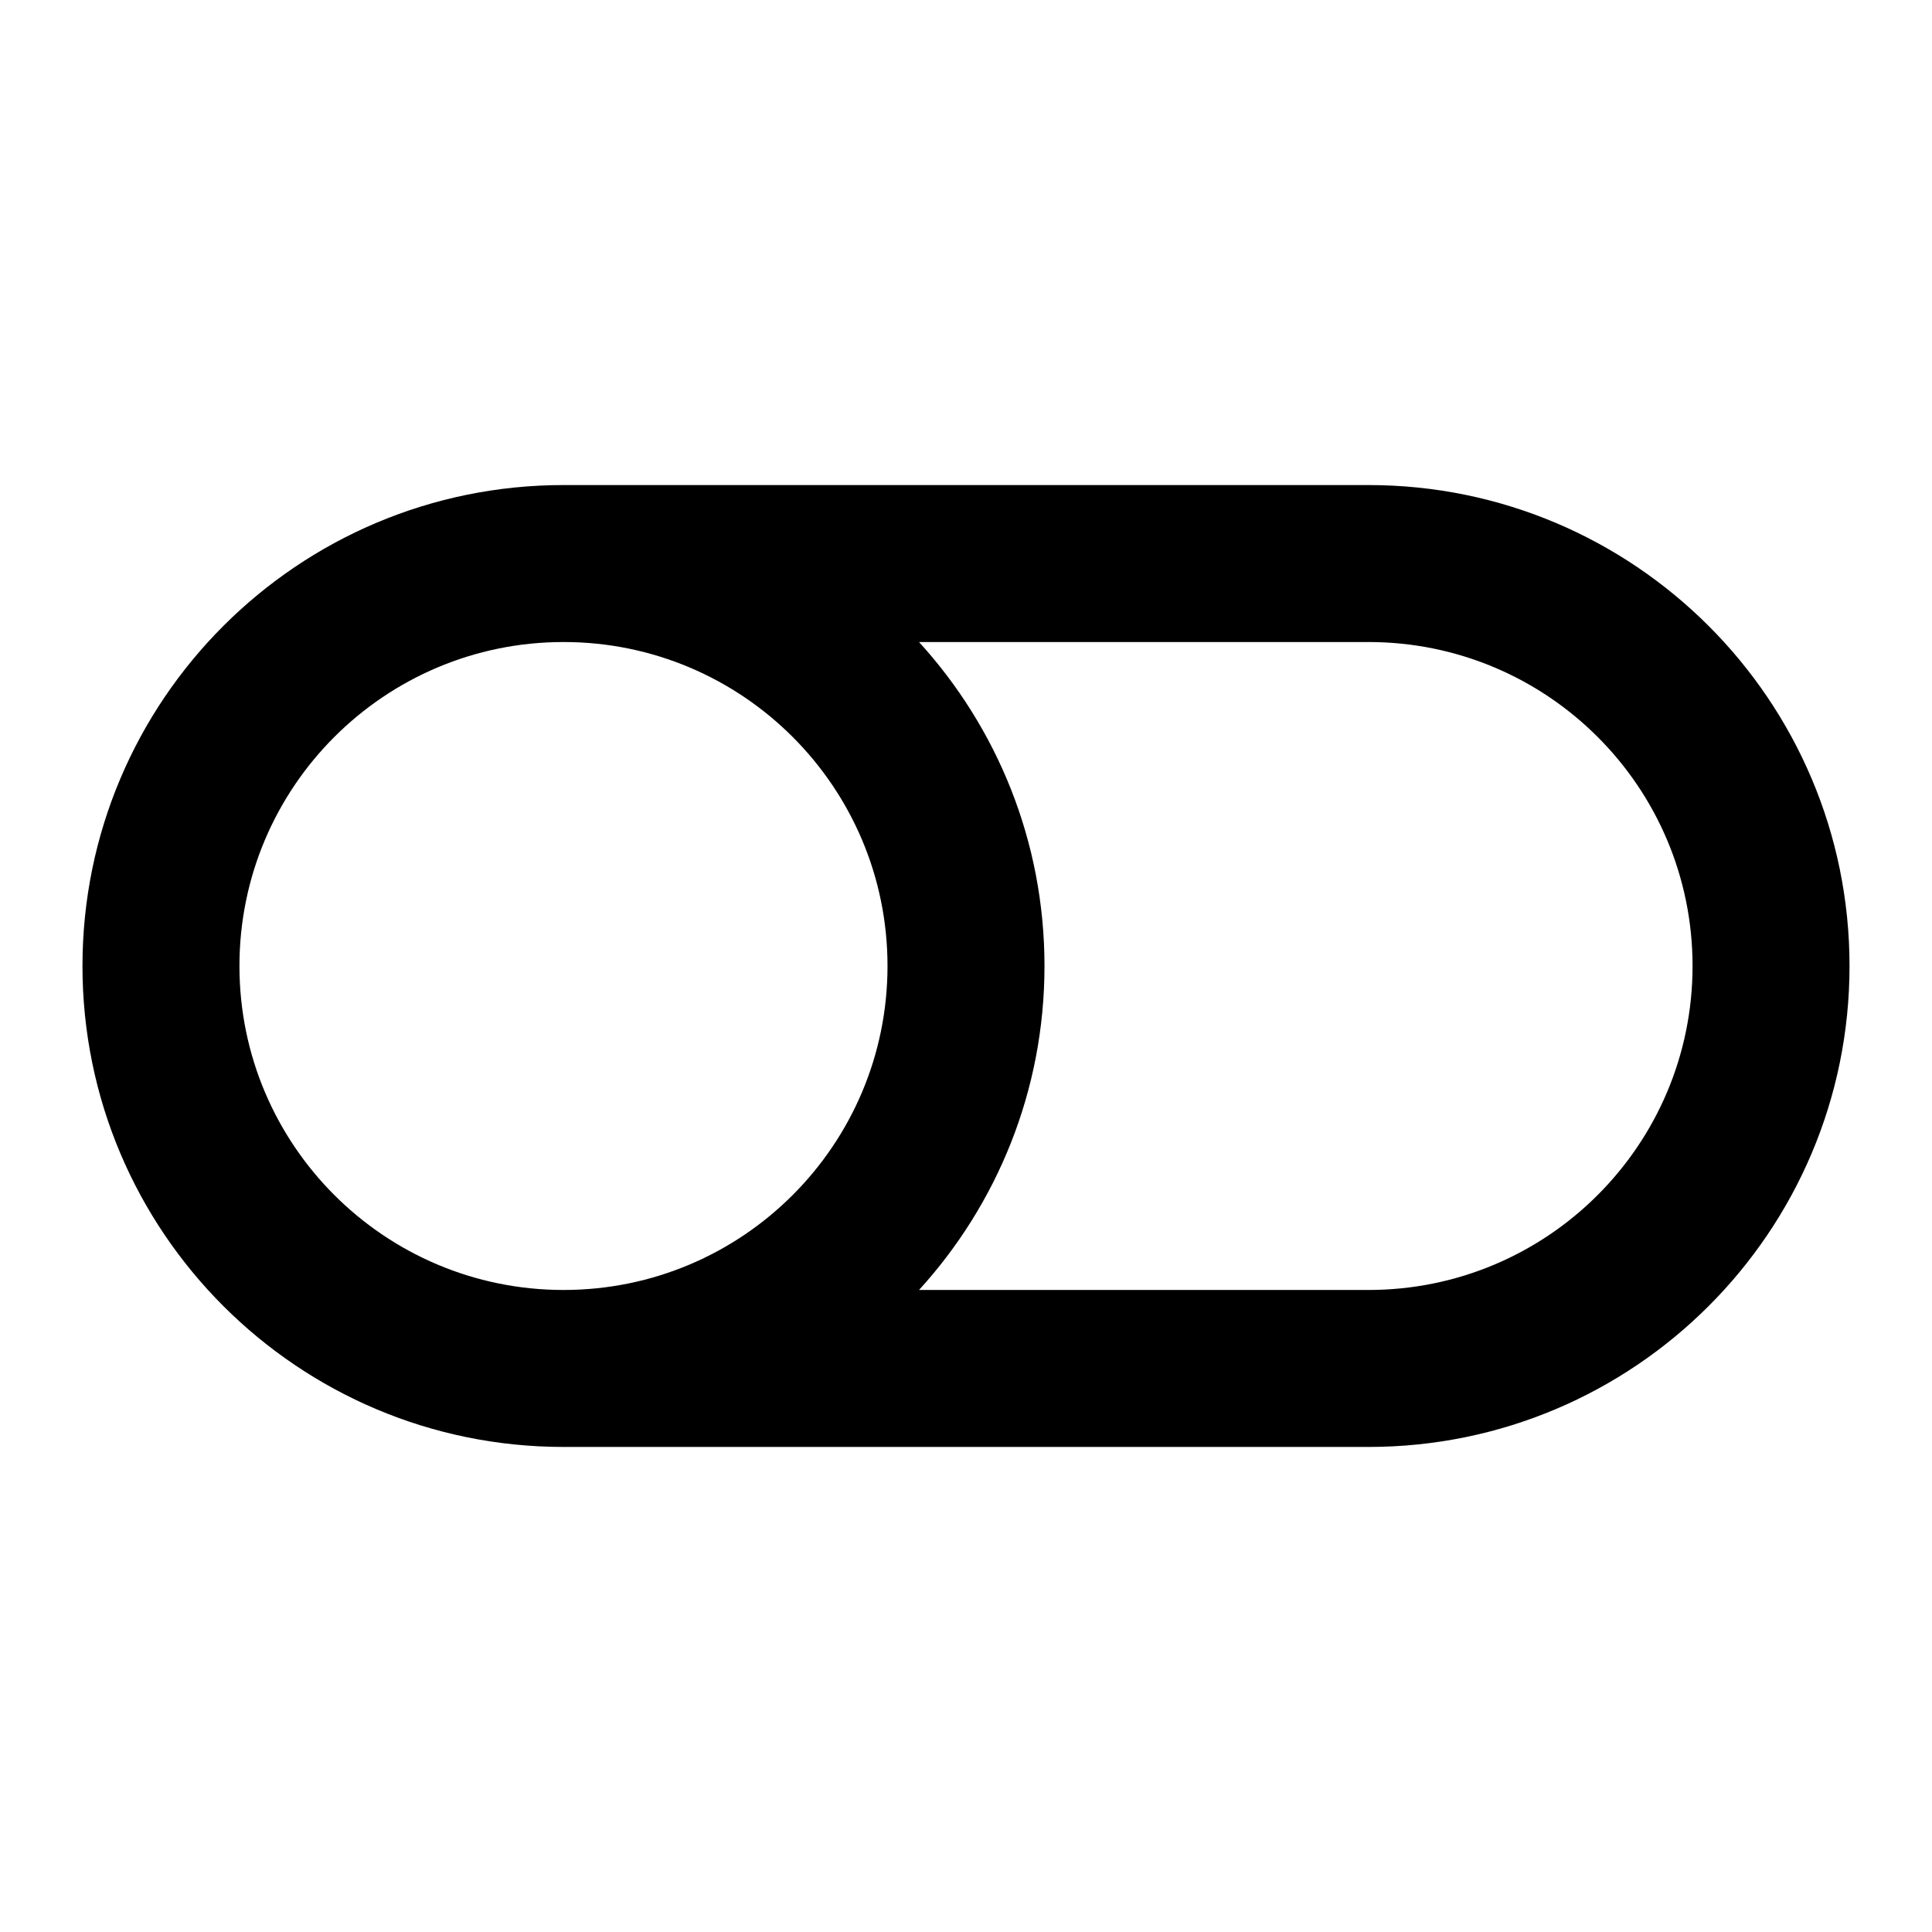
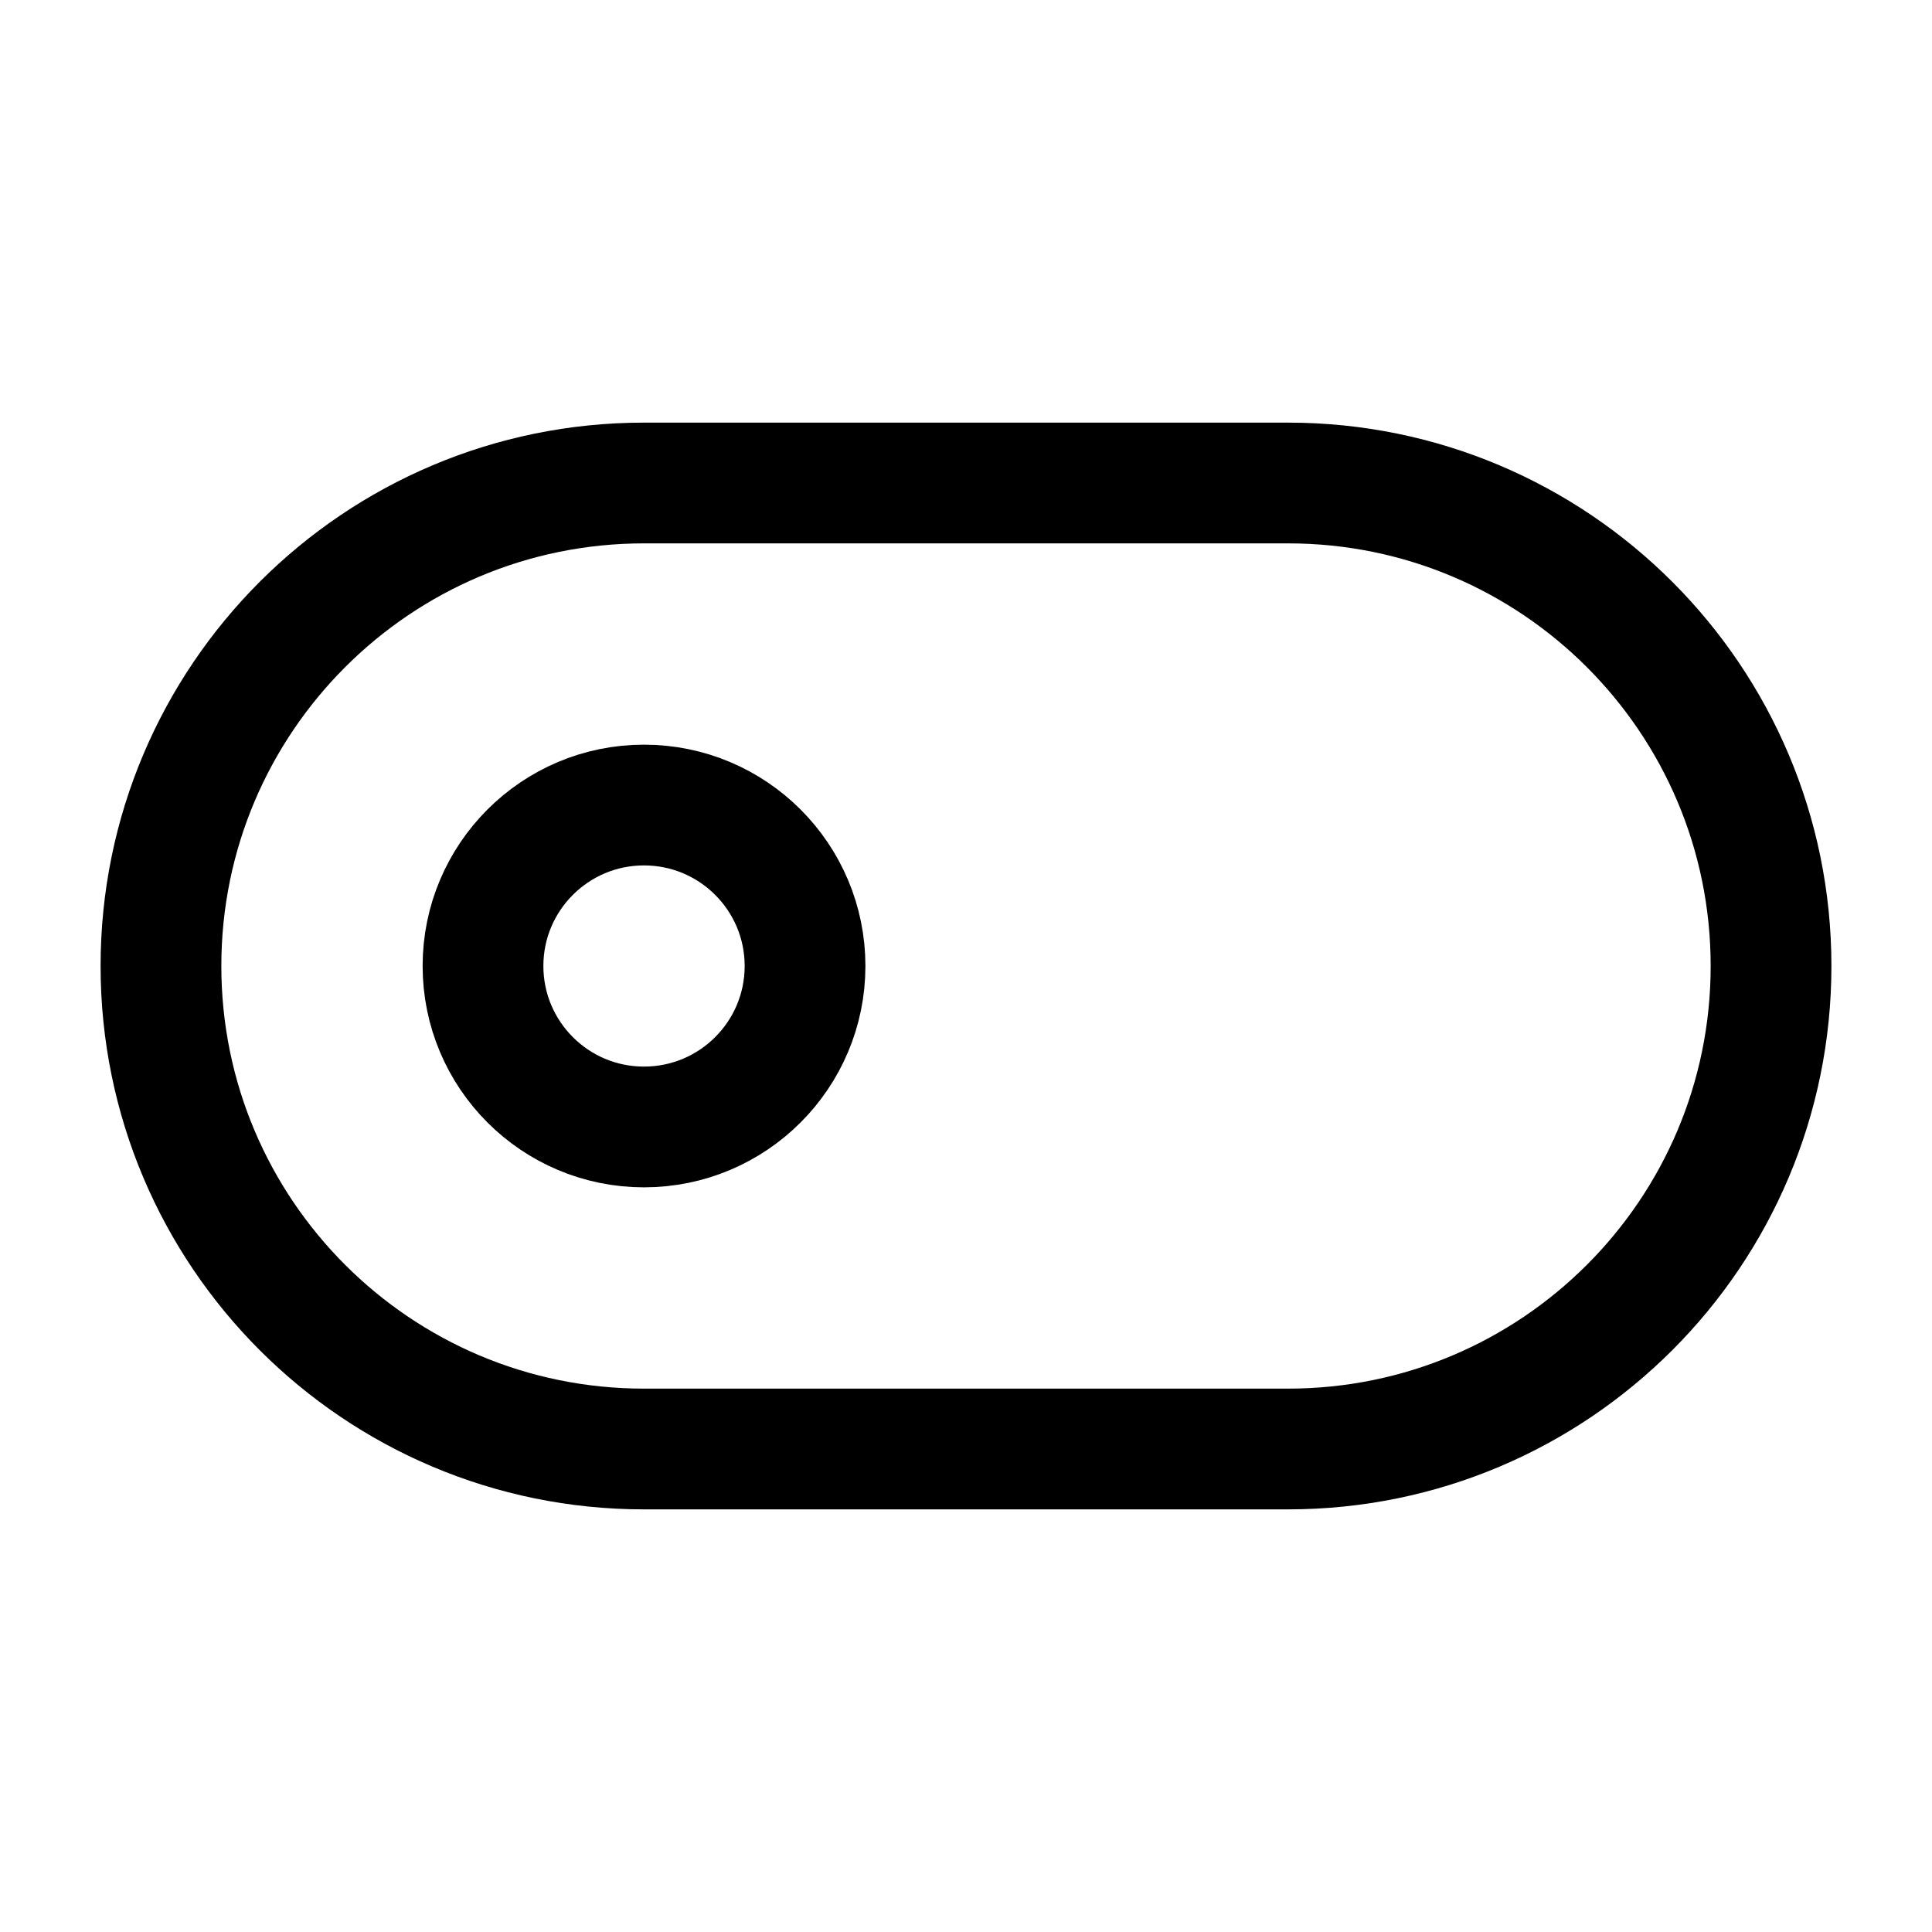
- <svg xmlns="http://www.w3.org/2000/svg" width="16" height="16" viewBox="0 0 16 16">
-   <path fill-rule="evenodd" clip-rule="evenodd" d="M0.683 8C0.683 5.8 2.467 4.017 4.667 4.017H11.333C13.533 4.017 15.317 5.8 15.317 8C15.317 10.2 13.533 11.983 11.333 11.983H4.667C2.467 11.983 0.683 10.2 0.683 8ZM7.611 10.683H11.333C12.815 10.683 14.017 9.482 14.017 8C14.017 6.518 12.815 5.317 11.333 5.317H7.611C8.256 6.025 8.65 6.966 8.65 8C8.65 9.034 8.256 9.975 7.611 10.683ZM4.667 5.317C3.185 5.317 1.983 6.518 1.983 8C1.983 9.482 3.185 10.683 4.667 10.683C6.149 10.683 7.35 9.482 7.35 8C7.35 6.518 6.149 5.317 4.667 5.317Z" />
+ <svg xmlns="http://www.w3.org/2000/svg" width="16" height="16" viewBox="0 0 16 16" fill="none">
+   <path d="M10.667 4H5.333C3.124 4 1.333 5.791 1.333 8C1.333 10.209 3.124 12 5.333 12H10.667C12.876 12 14.667 10.209 14.667 8C14.667 5.791 12.876 4 10.667 4Z" stroke="currentColor" stroke-linecap="round" stroke-linejoin="round" />
+   <path d="M5.333 9.333C6.07 9.333 6.667 8.736 6.667 8C6.667 7.264 6.07 6.667 5.333 6.667C4.597 6.667 4 7.264 4 8C4 8.736 4.597 9.333 5.333 9.333Z" stroke="currentColor" stroke-linecap="round" stroke-linejoin="round" />
</svg>
